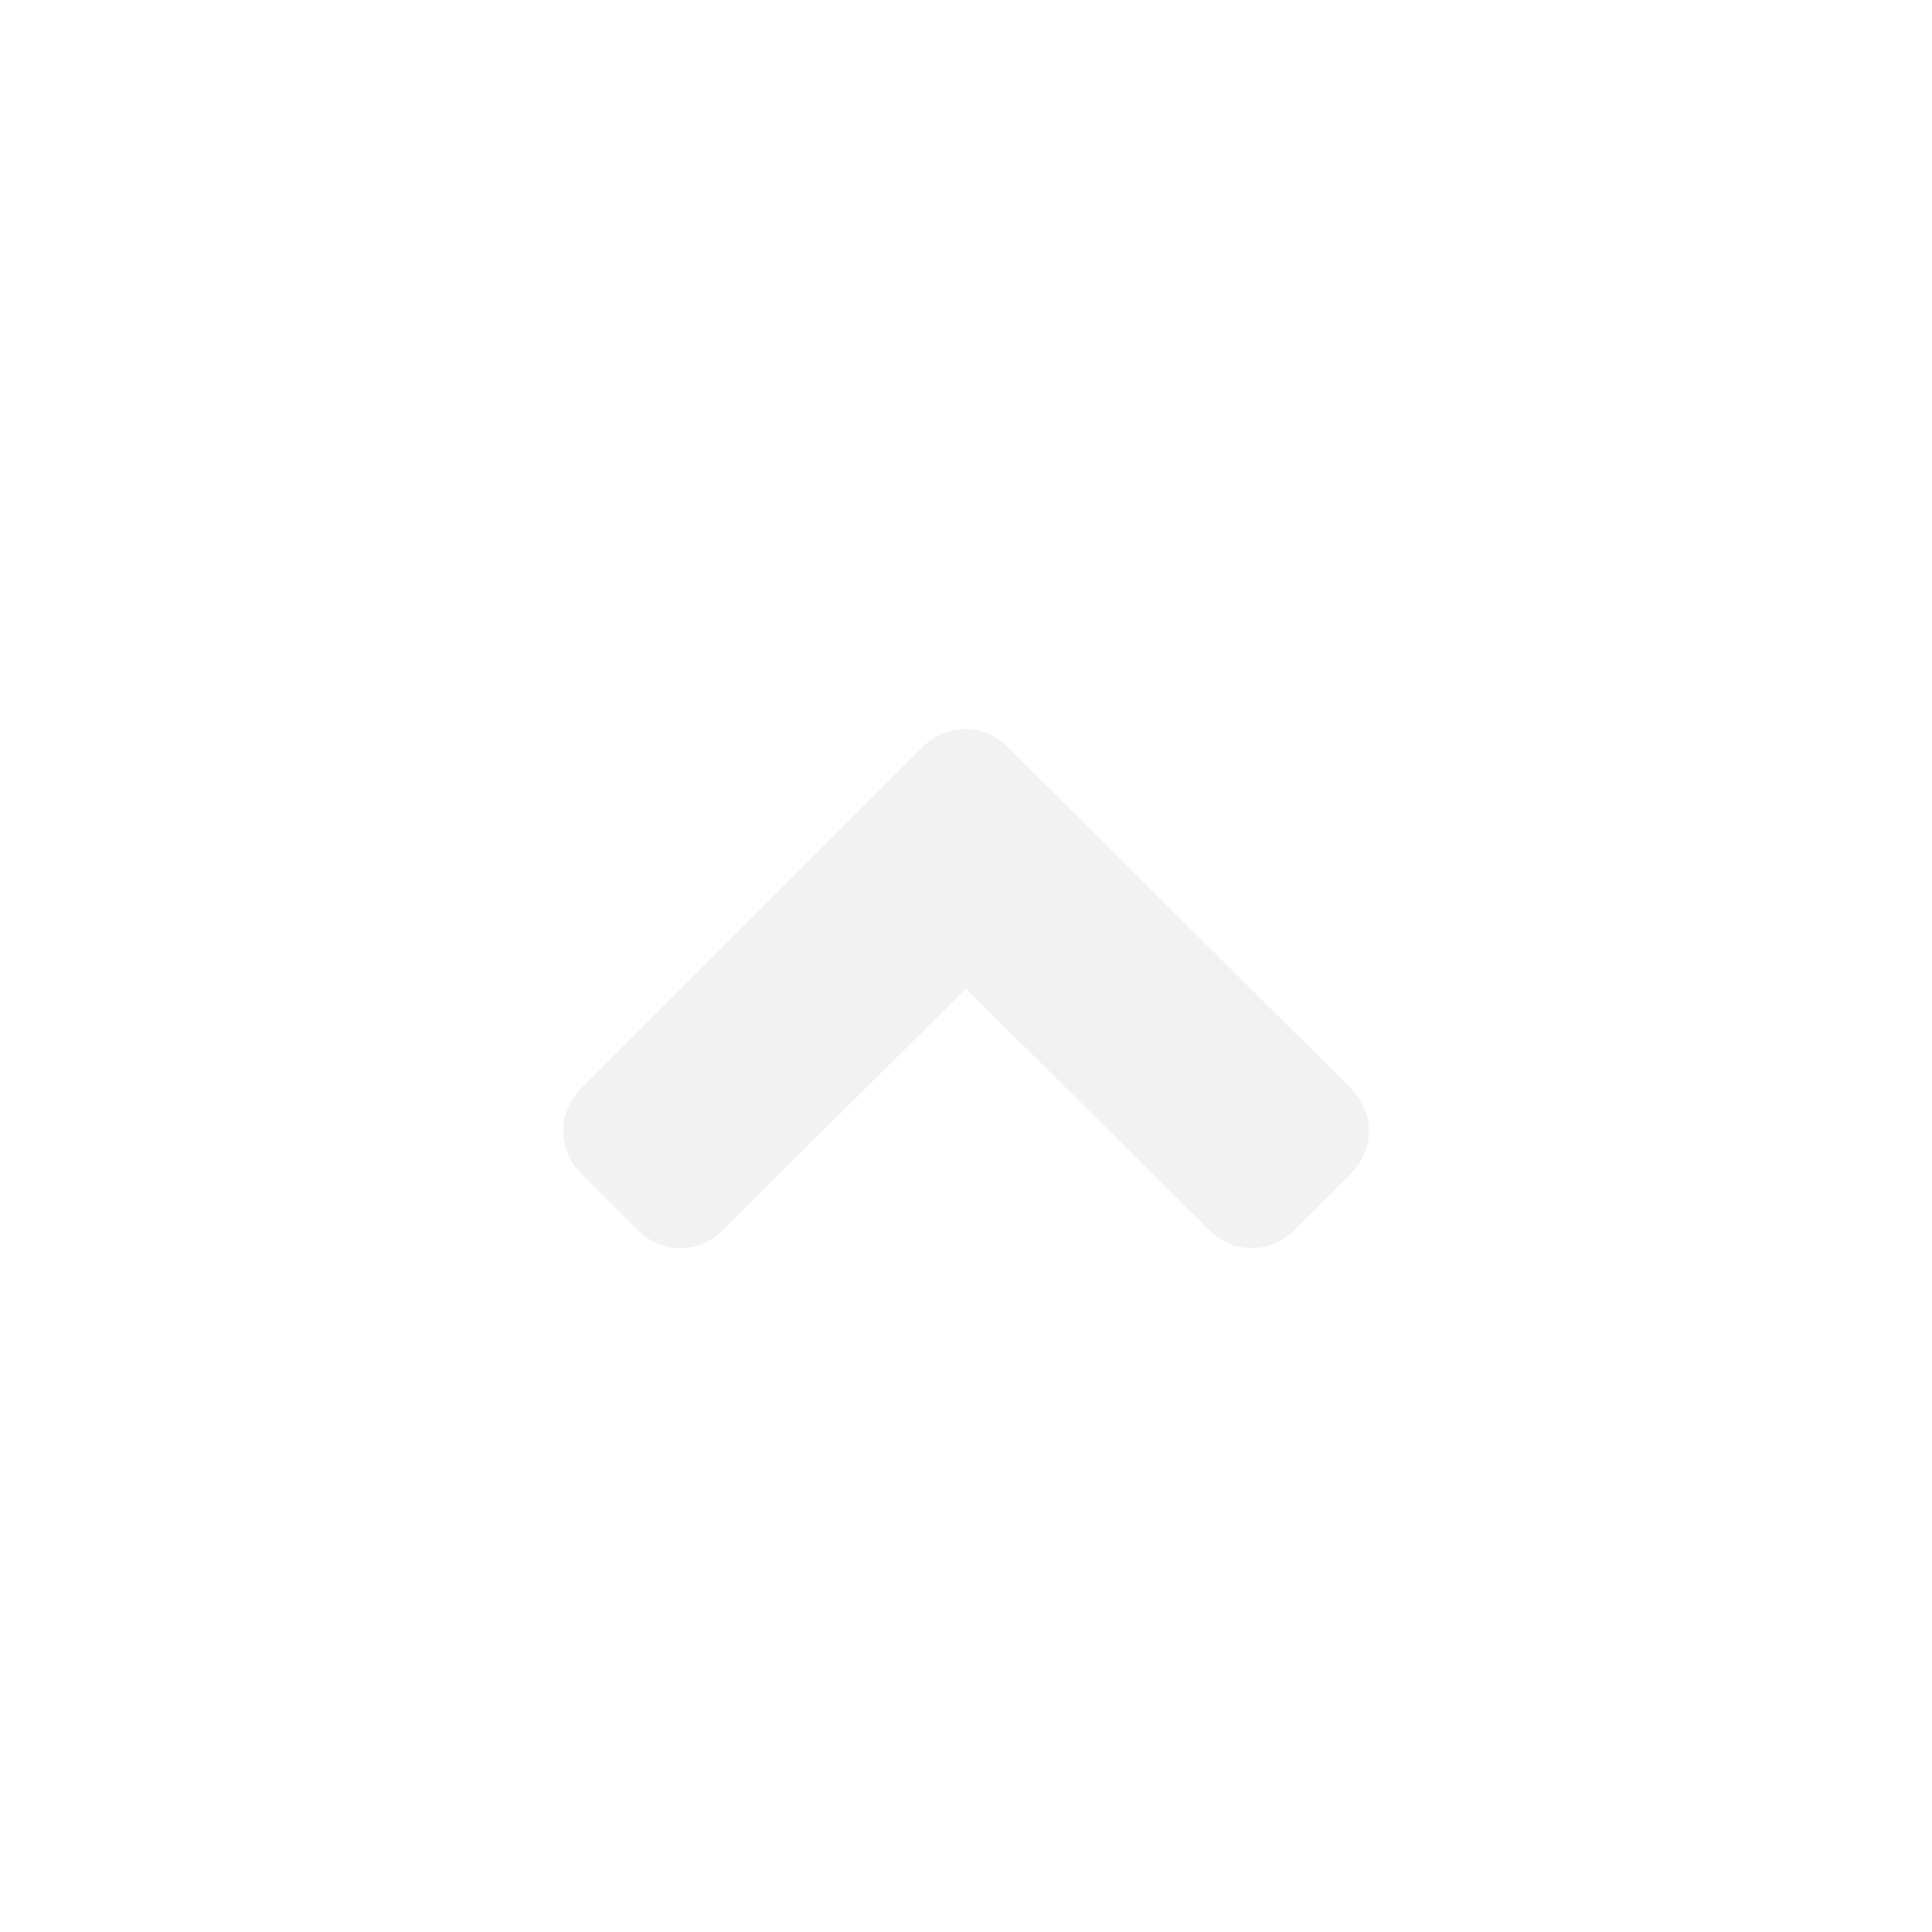
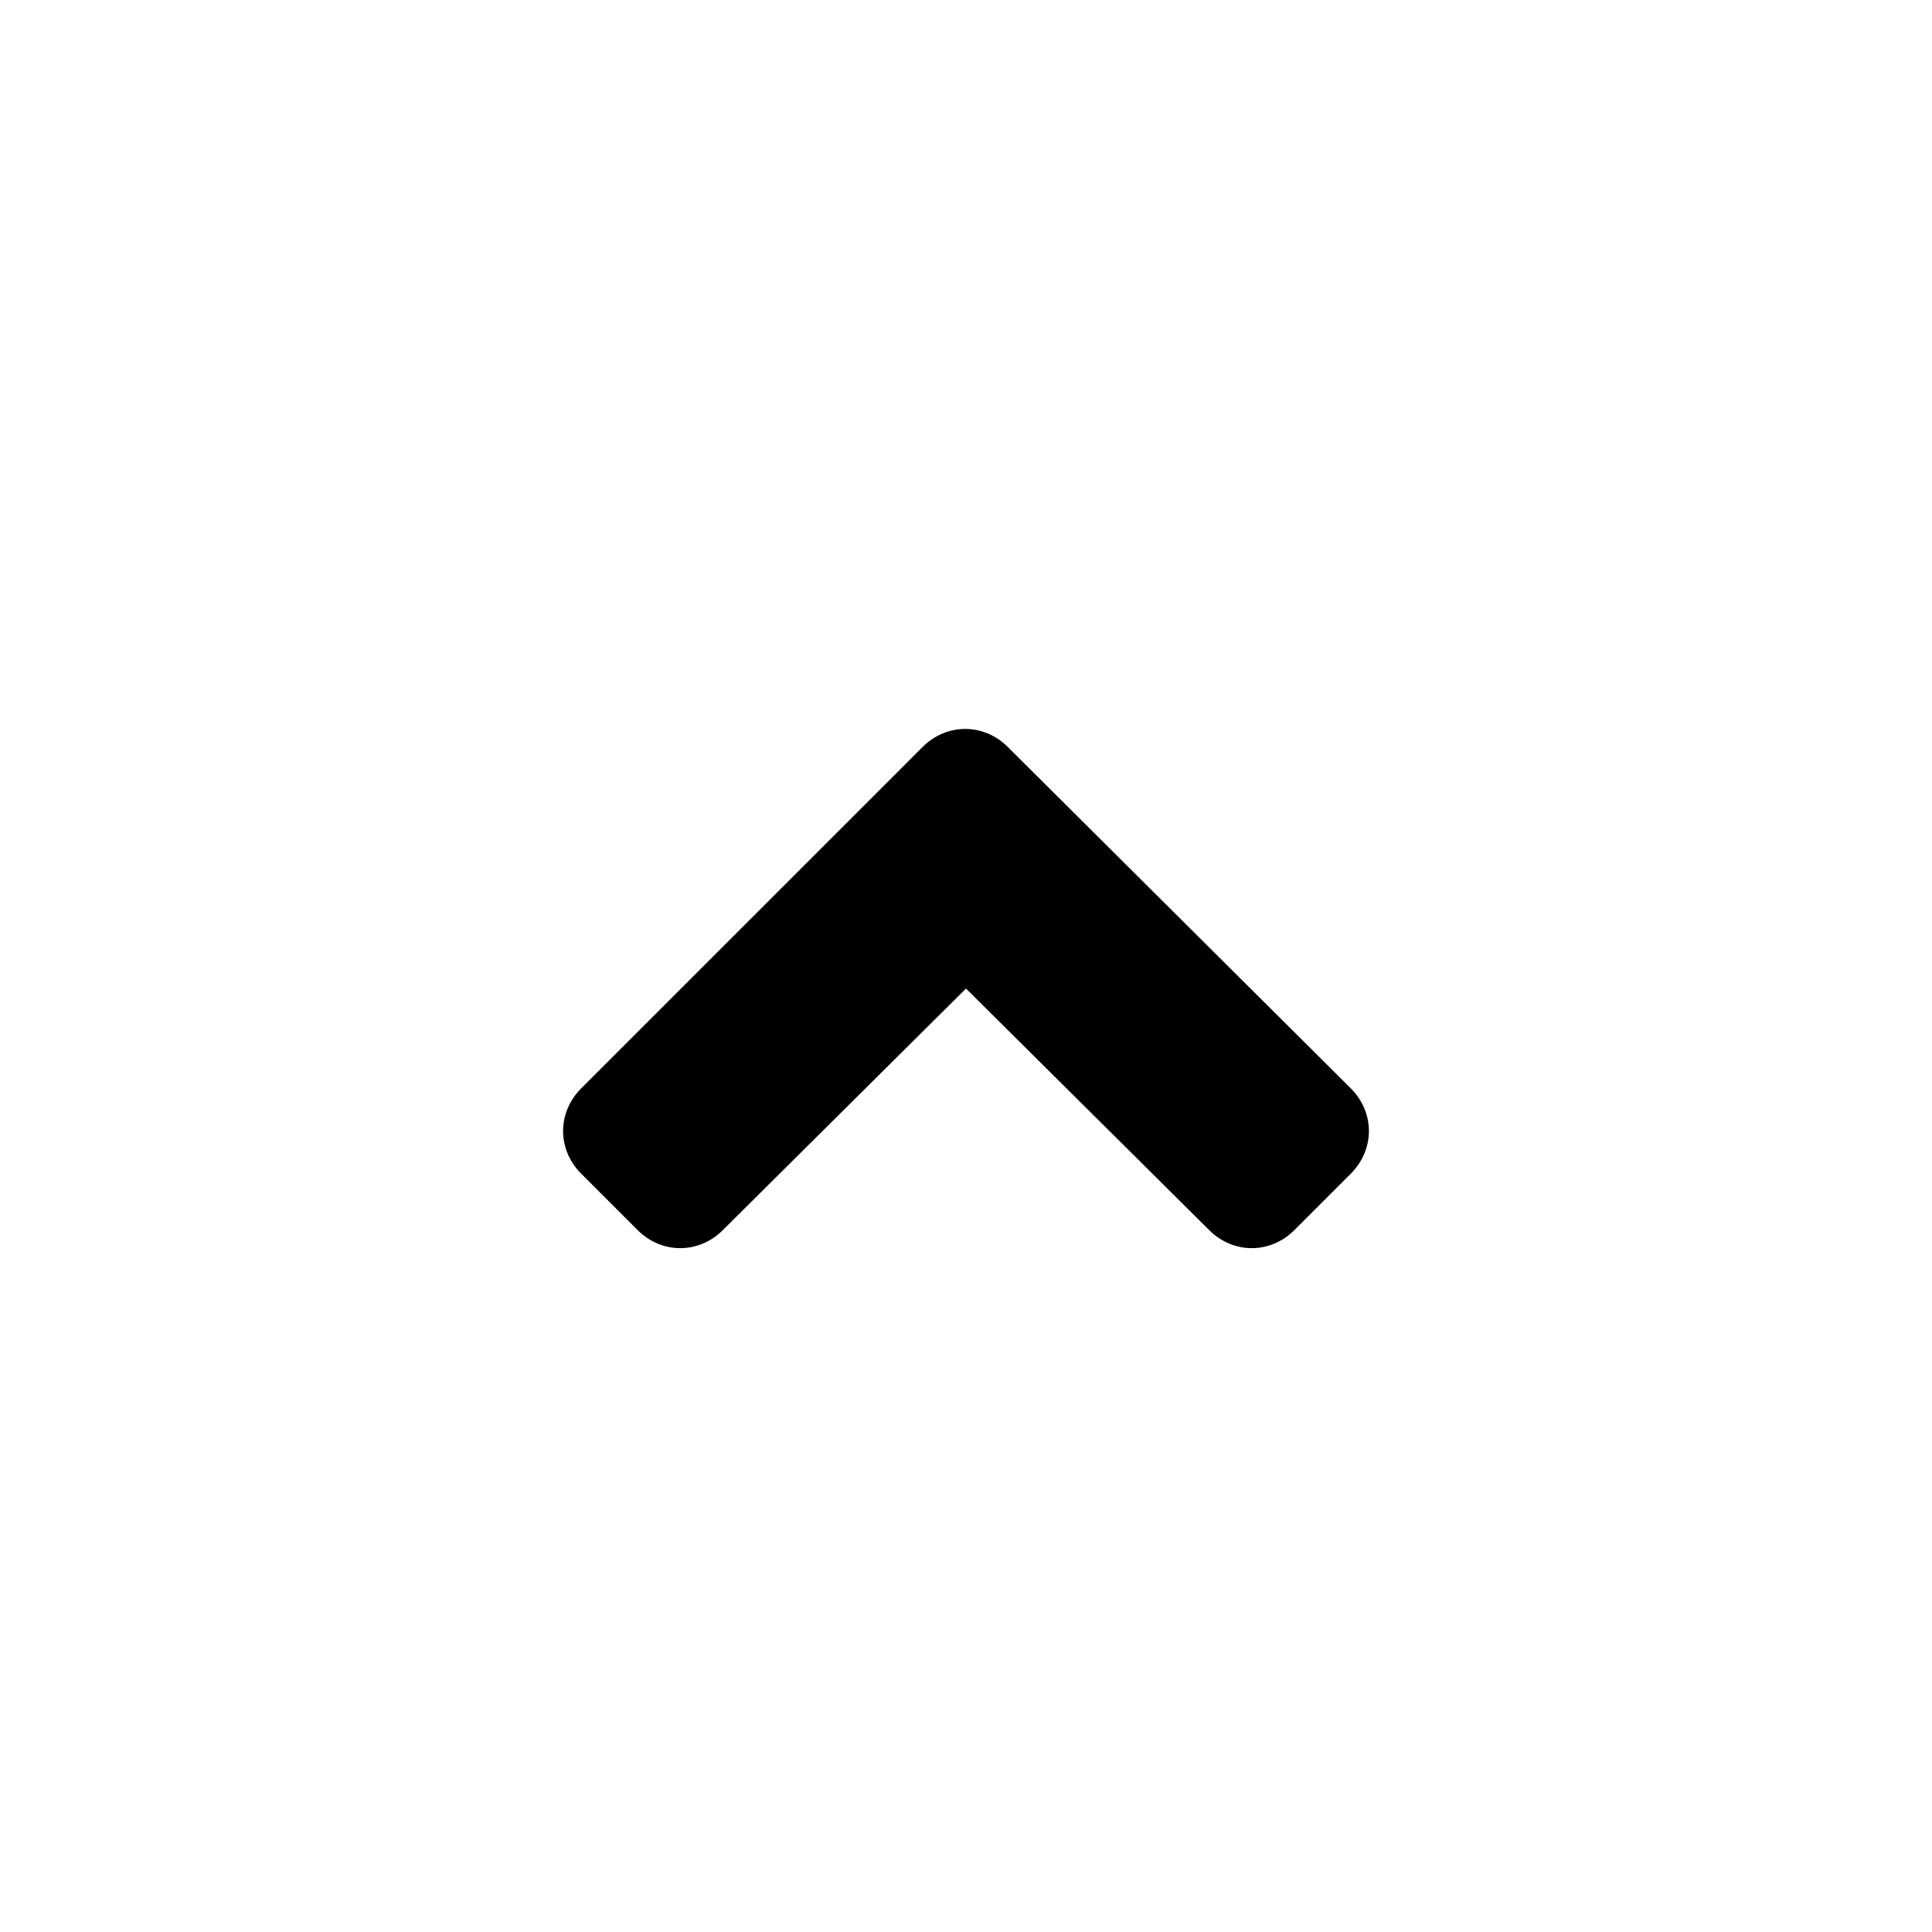
<svg xmlns="http://www.w3.org/2000/svg" version="1.1" id="Capa_1" x="0px" y="0px" viewBox="0 0 120 120" style="enable-background:new 0 0 120 120;" xml:space="preserve">
-   <style type="text/css">
- 	.st0{enable-background:new    ;}
- 	.st1{fill:#f2f2f2;}
- </style>
  <g class="st0">
    <path class="st1" d="M83.9,67.6c1.5,1.5,1.5,3.8,0,5.3l-3.5,3.5c-1.5,1.5-3.8,1.5-5.3,0L60,61.4L44.9,76.4c-1.5,1.5-3.8,1.5-5.3,0   l-3.5-3.5c-1.5-1.5-1.5-3.8,0-5.3l21.2-21.2c1.5-1.5,3.8-1.5,5.3,0L83.9,67.6z" />
  </g>
</svg>
